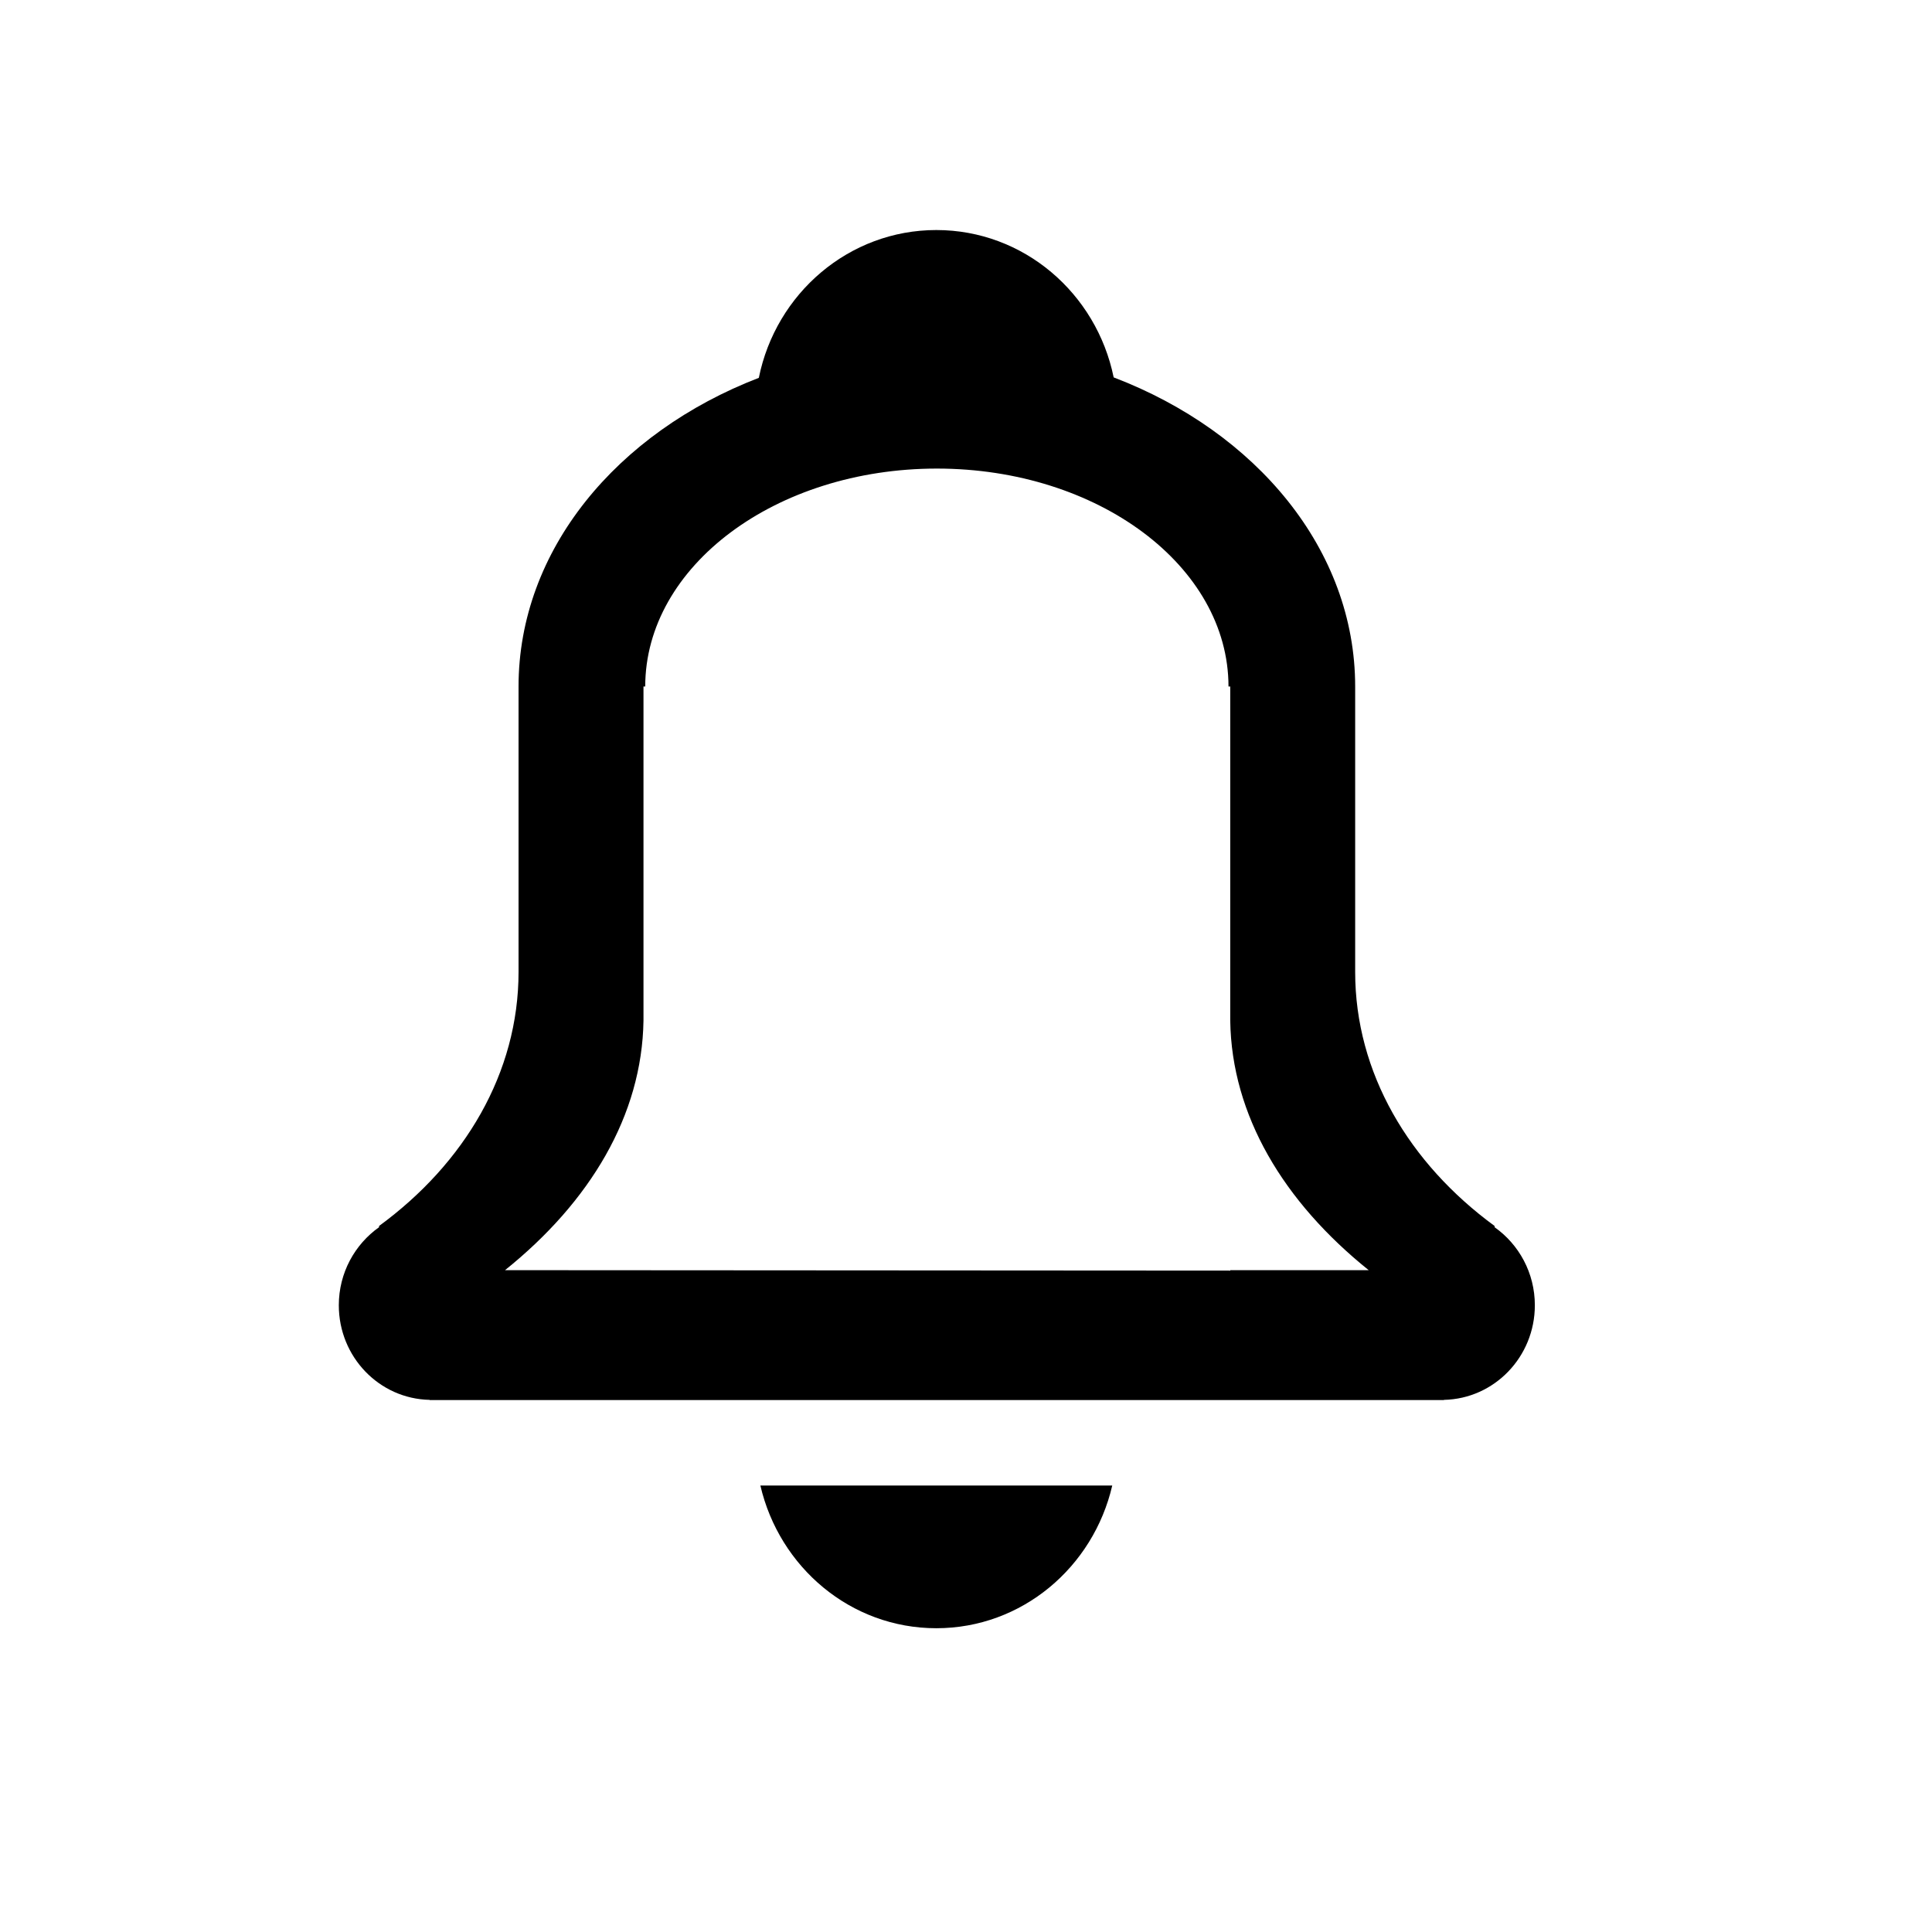
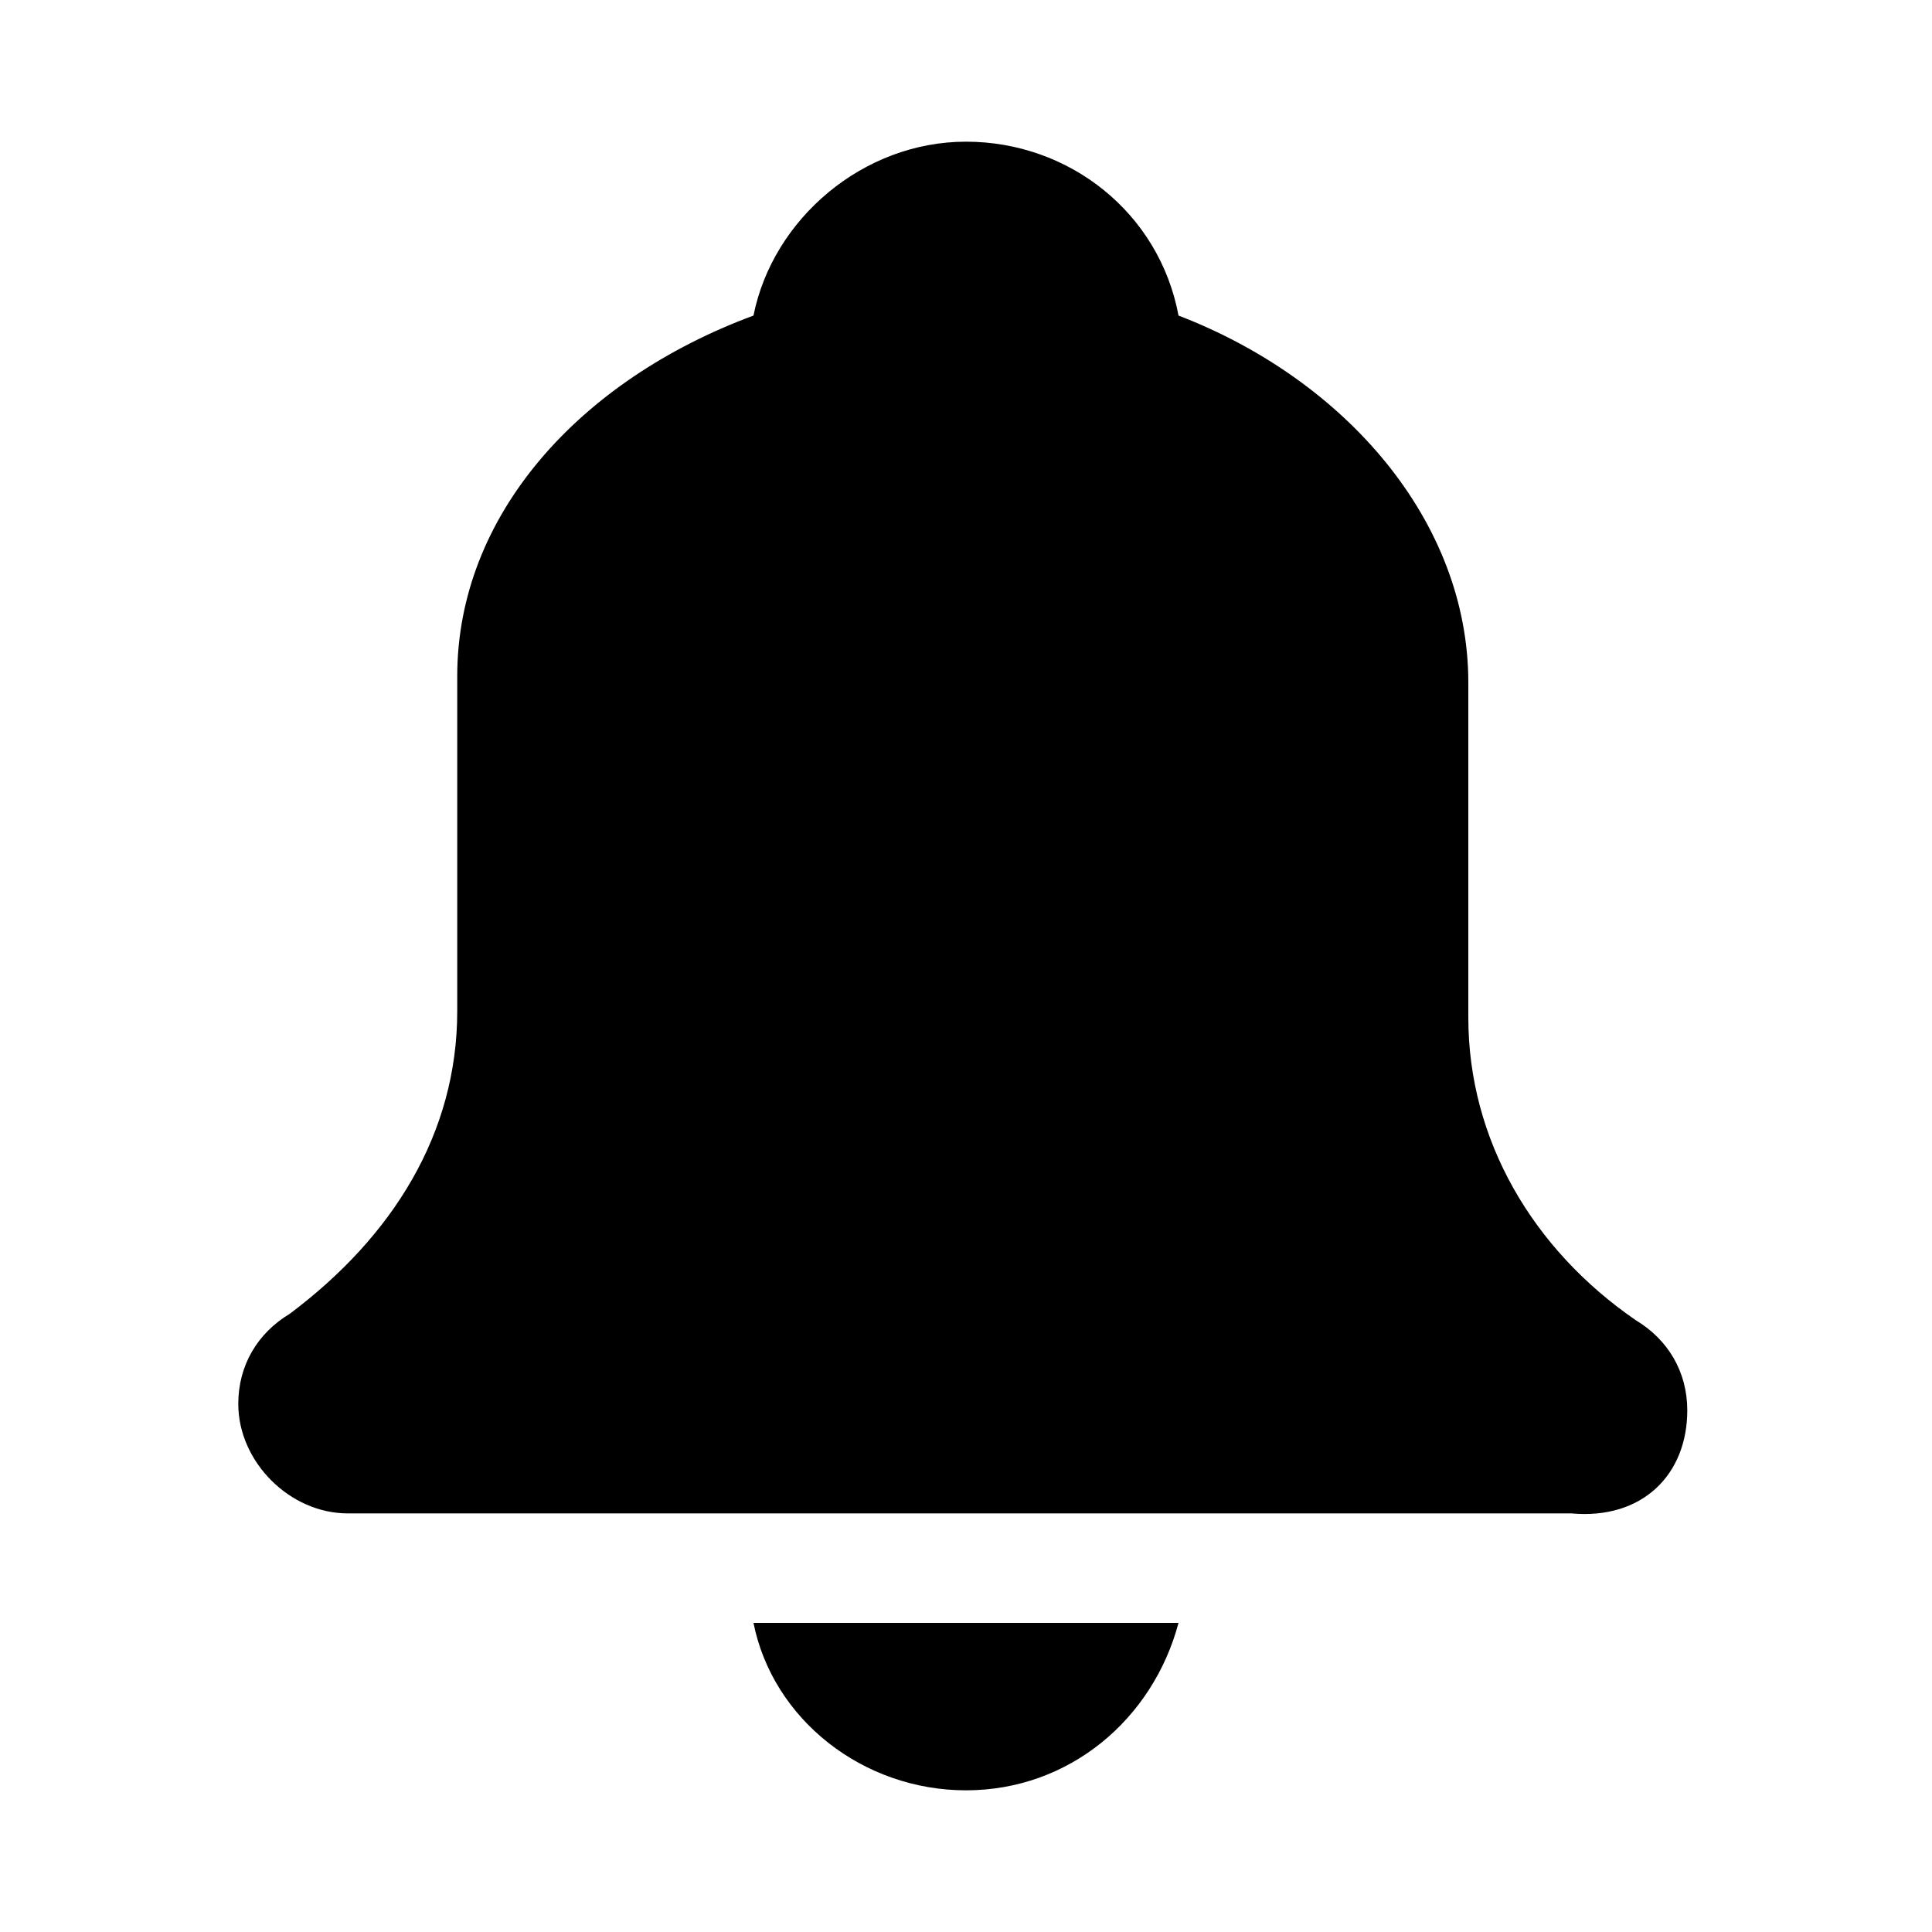
- <svg xmlns="http://www.w3.org/2000/svg" version="1.1" width="30" height="30" viewBox="0 0 30 30">
+ <svg xmlns="http://www.w3.org/2000/svg" version="1.1" id="Layer_1" x="0px" y="0px" viewBox="0 0 30 30" enable-background="new 0 0 30 30" xml:space="preserve">
  <g>
-     <line stroke-width="1" x1="" y1="" x2="" y2="" stroke="#449FDB" opacity="" />
+     <g>
+       <path fill-rule="evenodd" clip-rule="evenodd" d="M15,27.8c1.6,0,2.9-1.1,3.3-2.6h-6.6C12,26.7,13.4,27.8,15,27.8z M26.2,21.9    c0-0.6-0.3-1.1-0.8-1.4v0c-1.6-1.1-2.6-2.8-2.6-4.7c0,0,0,0,0,0v-5.2c0-2.5-1.9-4.7-4.5-5.7C18,3.3,16.6,2.2,15,2.2    c-1.6,0-3,1.2-3.3,2.7C9,5.9,7.1,8,7.1,10.5v5.2c0,0,0,0,0,0c0,1.9-1,3.5-2.6,4.7v0c-0.5,0.3-0.8,0.8-0.8,1.4    c0,0.9,0.8,1.7,1.7,1.7c0,0,0,0,0,0h19c0,0,0,0,0,0C25.5,23.6,26.2,22.9,26.2,21.9z" />
+     </g>
  </g>
-   <path d="M23.833 20.268c0-0.503-0.248-0.946-0.625-1.212v-0.019c-1.326-0.971-2.165-2.376-2.165-3.945 0-0.001 0-0.002 0-0.003v-4.428c0-2.127-1.537-3.956-3.75-4.801-0.267-1.306-1.397-2.288-2.754-2.288s-2.492 0.985-2.756 2.295c-2.203 0.849-3.731 2.673-3.731 4.794v4.428c0 0.001 0 0.002 0 0.003 0 1.569-0.839 2.974-2.166 3.945v0.019c-0.376 0.266-0.625 0.709-0.625 1.212 0 0.803 0.629 1.453 1.411 1.469 0 0.001-0.001 0.002-0.001 0.003h15.751c0-0.001 0-0.002-0.001-0.003 0.782-0.016 1.412-0.667 1.412-1.469zM19.104 19.723v0.007l-11.262-0.007c1.32-1.060 2.128-2.403 2.15-3.876v-5.187h0.027c0.001-1.87 2.028-3.384 4.529-3.384 2.5 0 4.527 1.514 4.528 3.384h0.027v5.187c0.021 1.473 0.83 2.816 2.15 3.876h-2.149zM14.539 25.283c1.33 0 2.438-0.947 2.732-2.216h-5.464c0.295 1.269 1.402 2.216 2.732 2.216z" fill="#000000" />
</svg>
